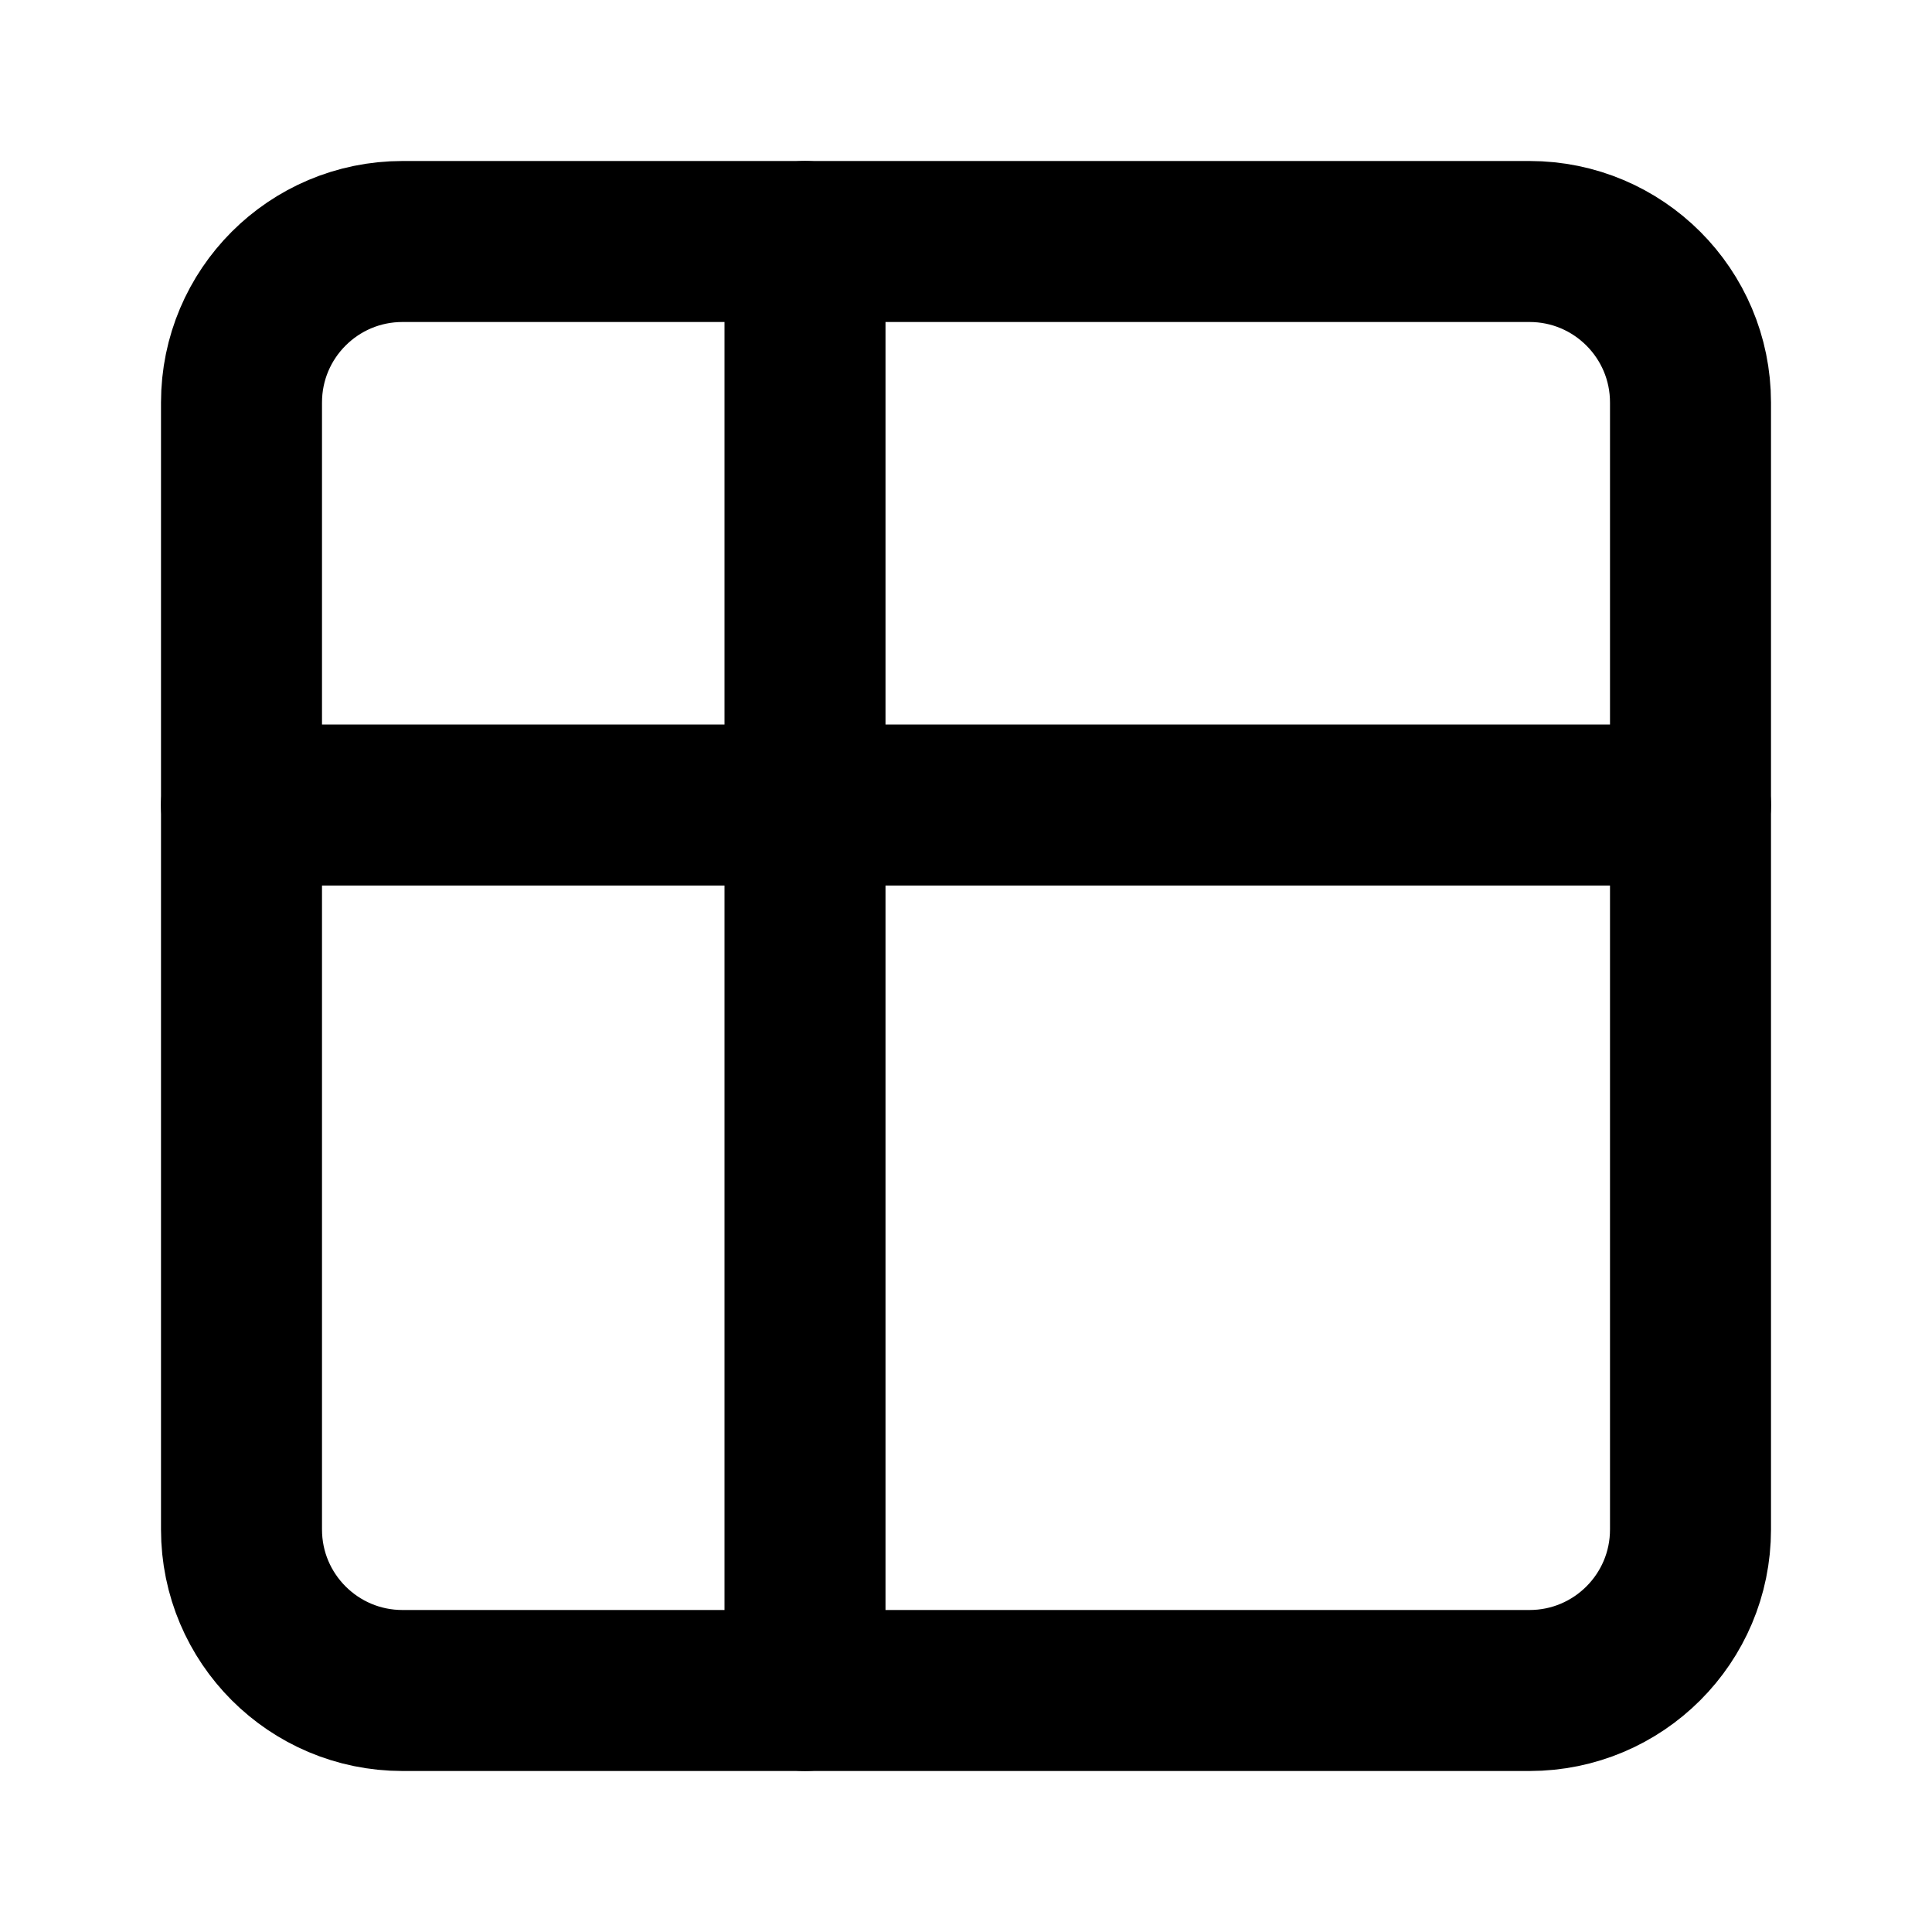
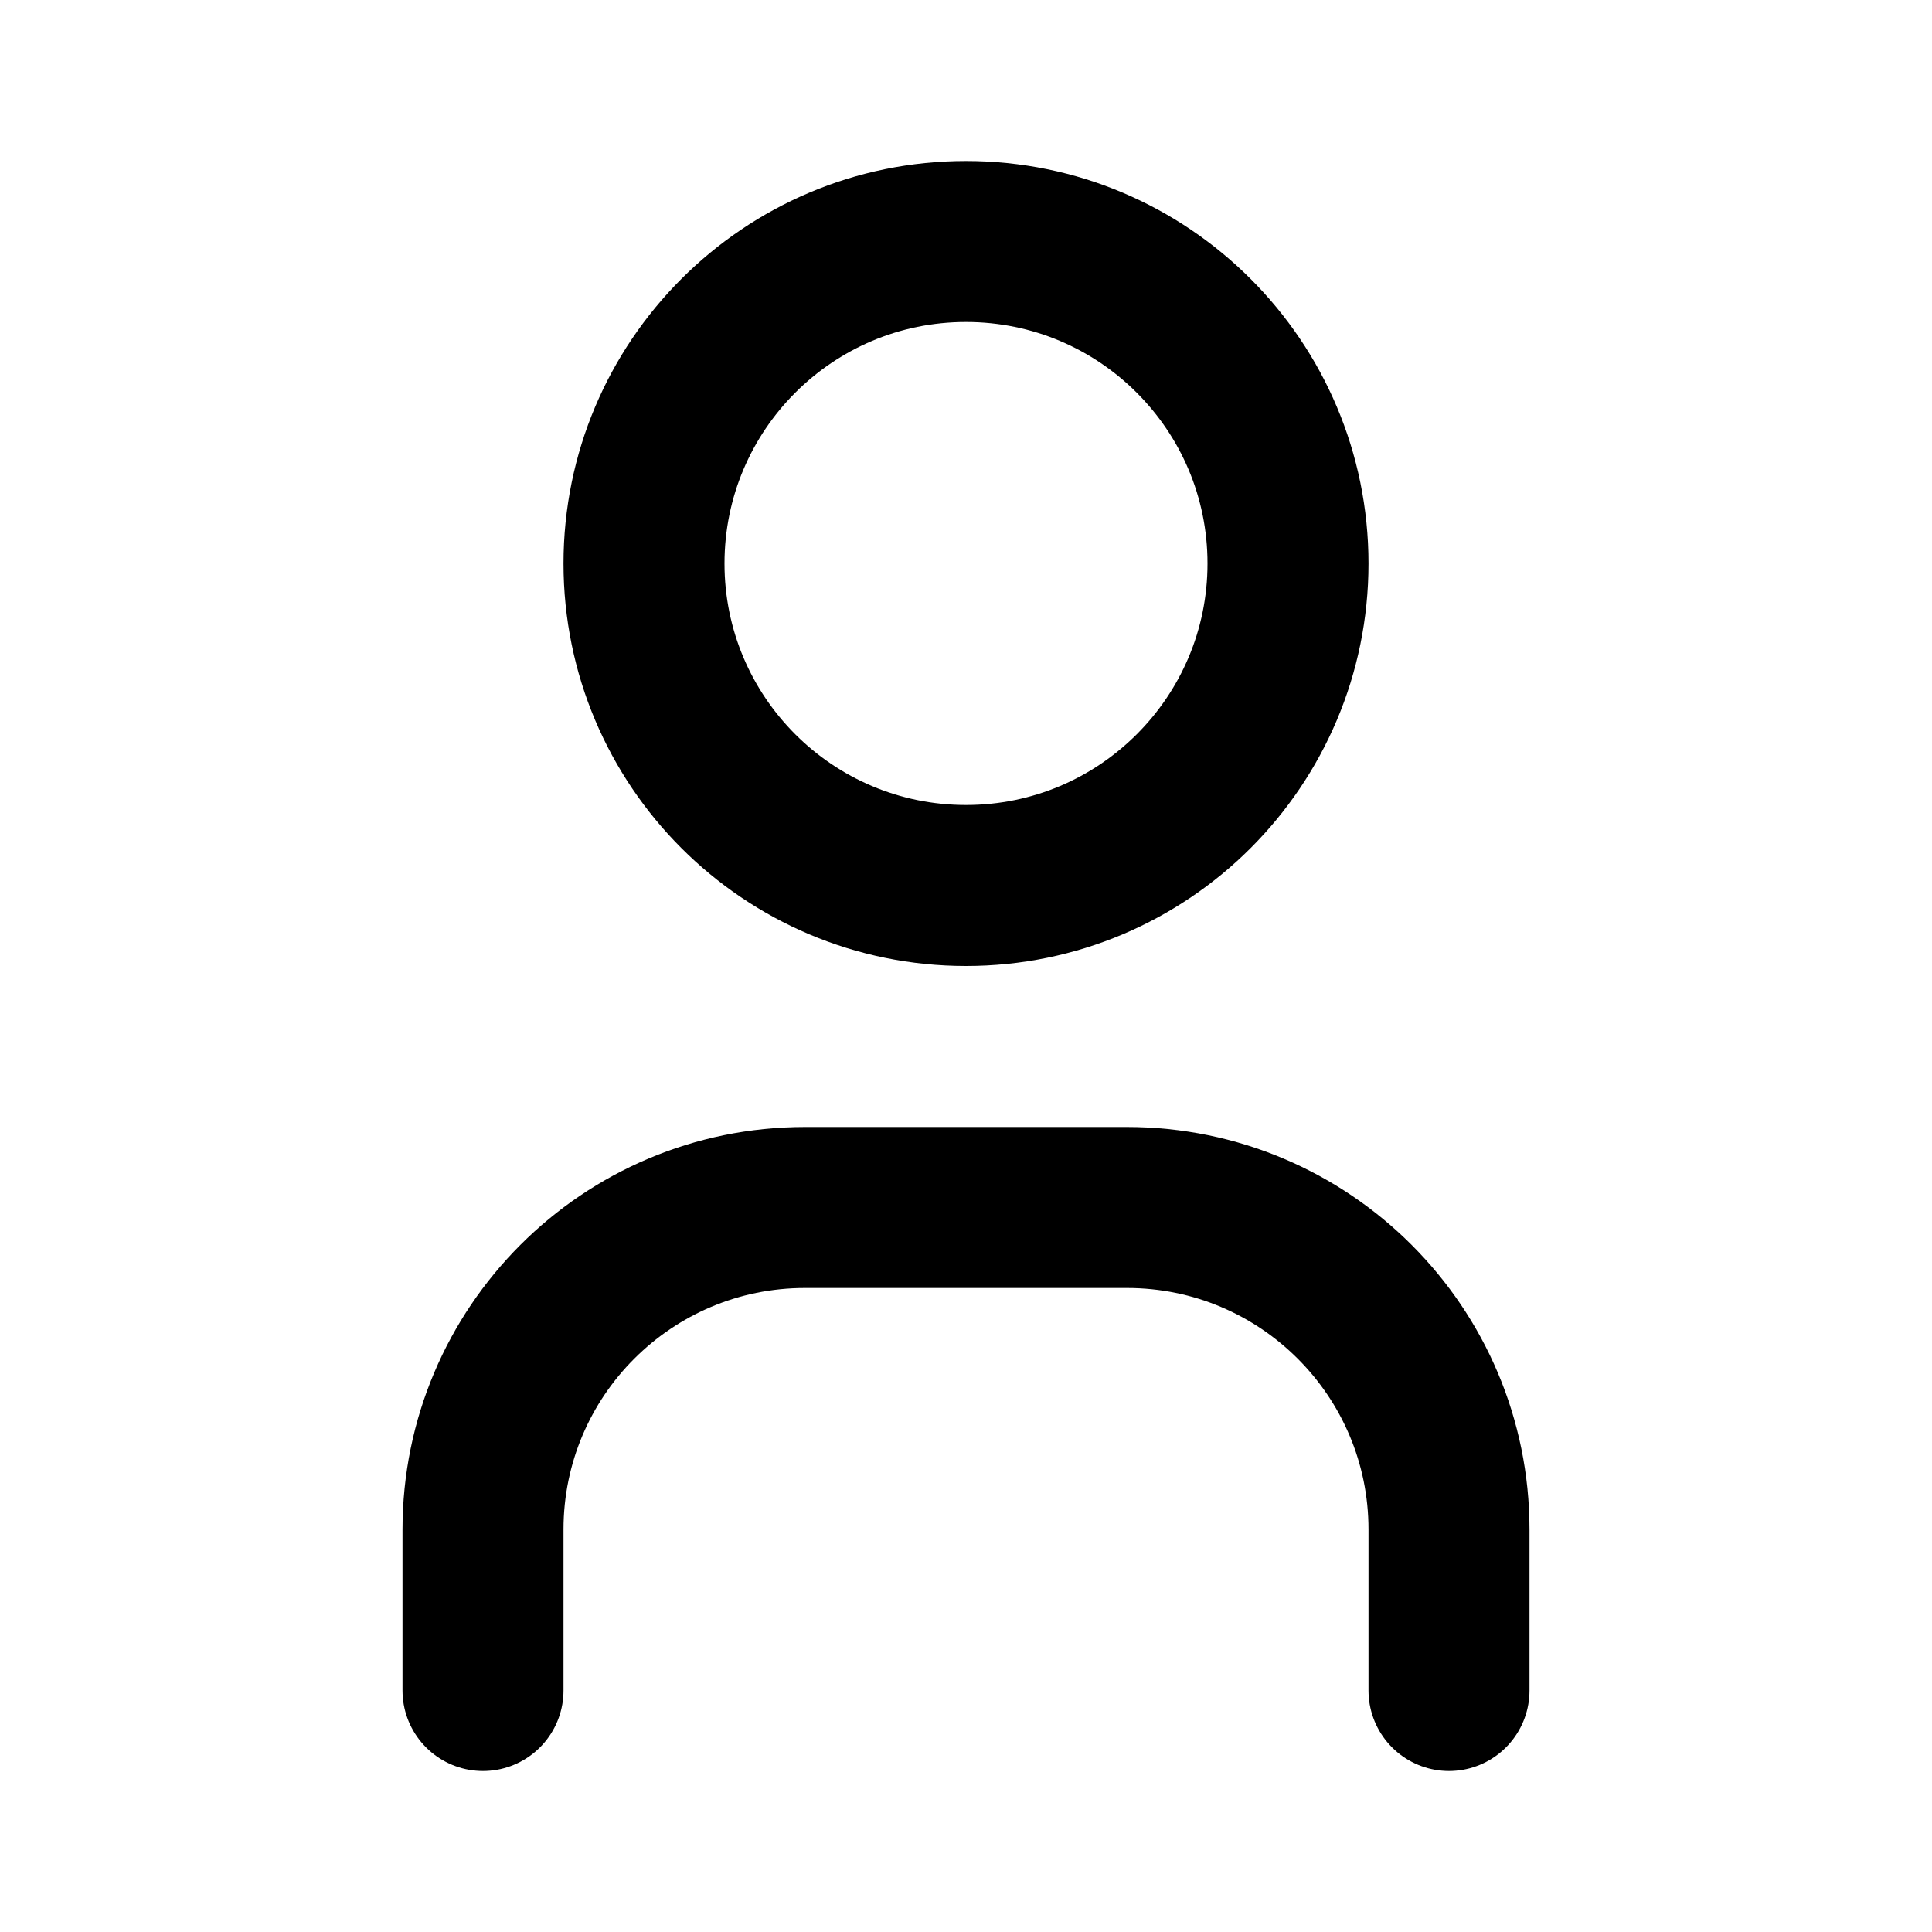
- <svg xmlns="http://www.w3.org/2000/svg" class="icon icon-tabler icon-tabler-table" width="24" height="24" viewBox="0 0 24 24" stroke-width="2" stroke="currentColor" fill="none" stroke-linecap="round" stroke-linejoin="round">
+ <svg xmlns="http://www.w3.org/2000/svg" class="icon icon-tabler icon-tabler-user" width="24" height="24" viewBox="0 0 24 24" stroke-width="2" stroke="currentColor" fill="none" stroke-linecap="round" stroke-linejoin="round">
  <path stroke="none" d="M0 0h24v24H0z" fill="none" />
-   <path d="M3 5a2 2 0 0 1 2 -2h14a2 2 0 0 1 2 2v14a2 2 0 0 1 -2 2h-14a2 2 0 0 1 -2 -2v-14z" />
-   <path d="M3 10h18" />
-   <path d="M10 3v18" />
+   <path d="M8 7a4 4 0 1 0 8 0a4 4 0 0 0 -8 0" />
+   <path d="M6 21v-2a4 4 0 0 1 4 -4h4a4 4 0 0 1 4 4v2" />
</svg>
